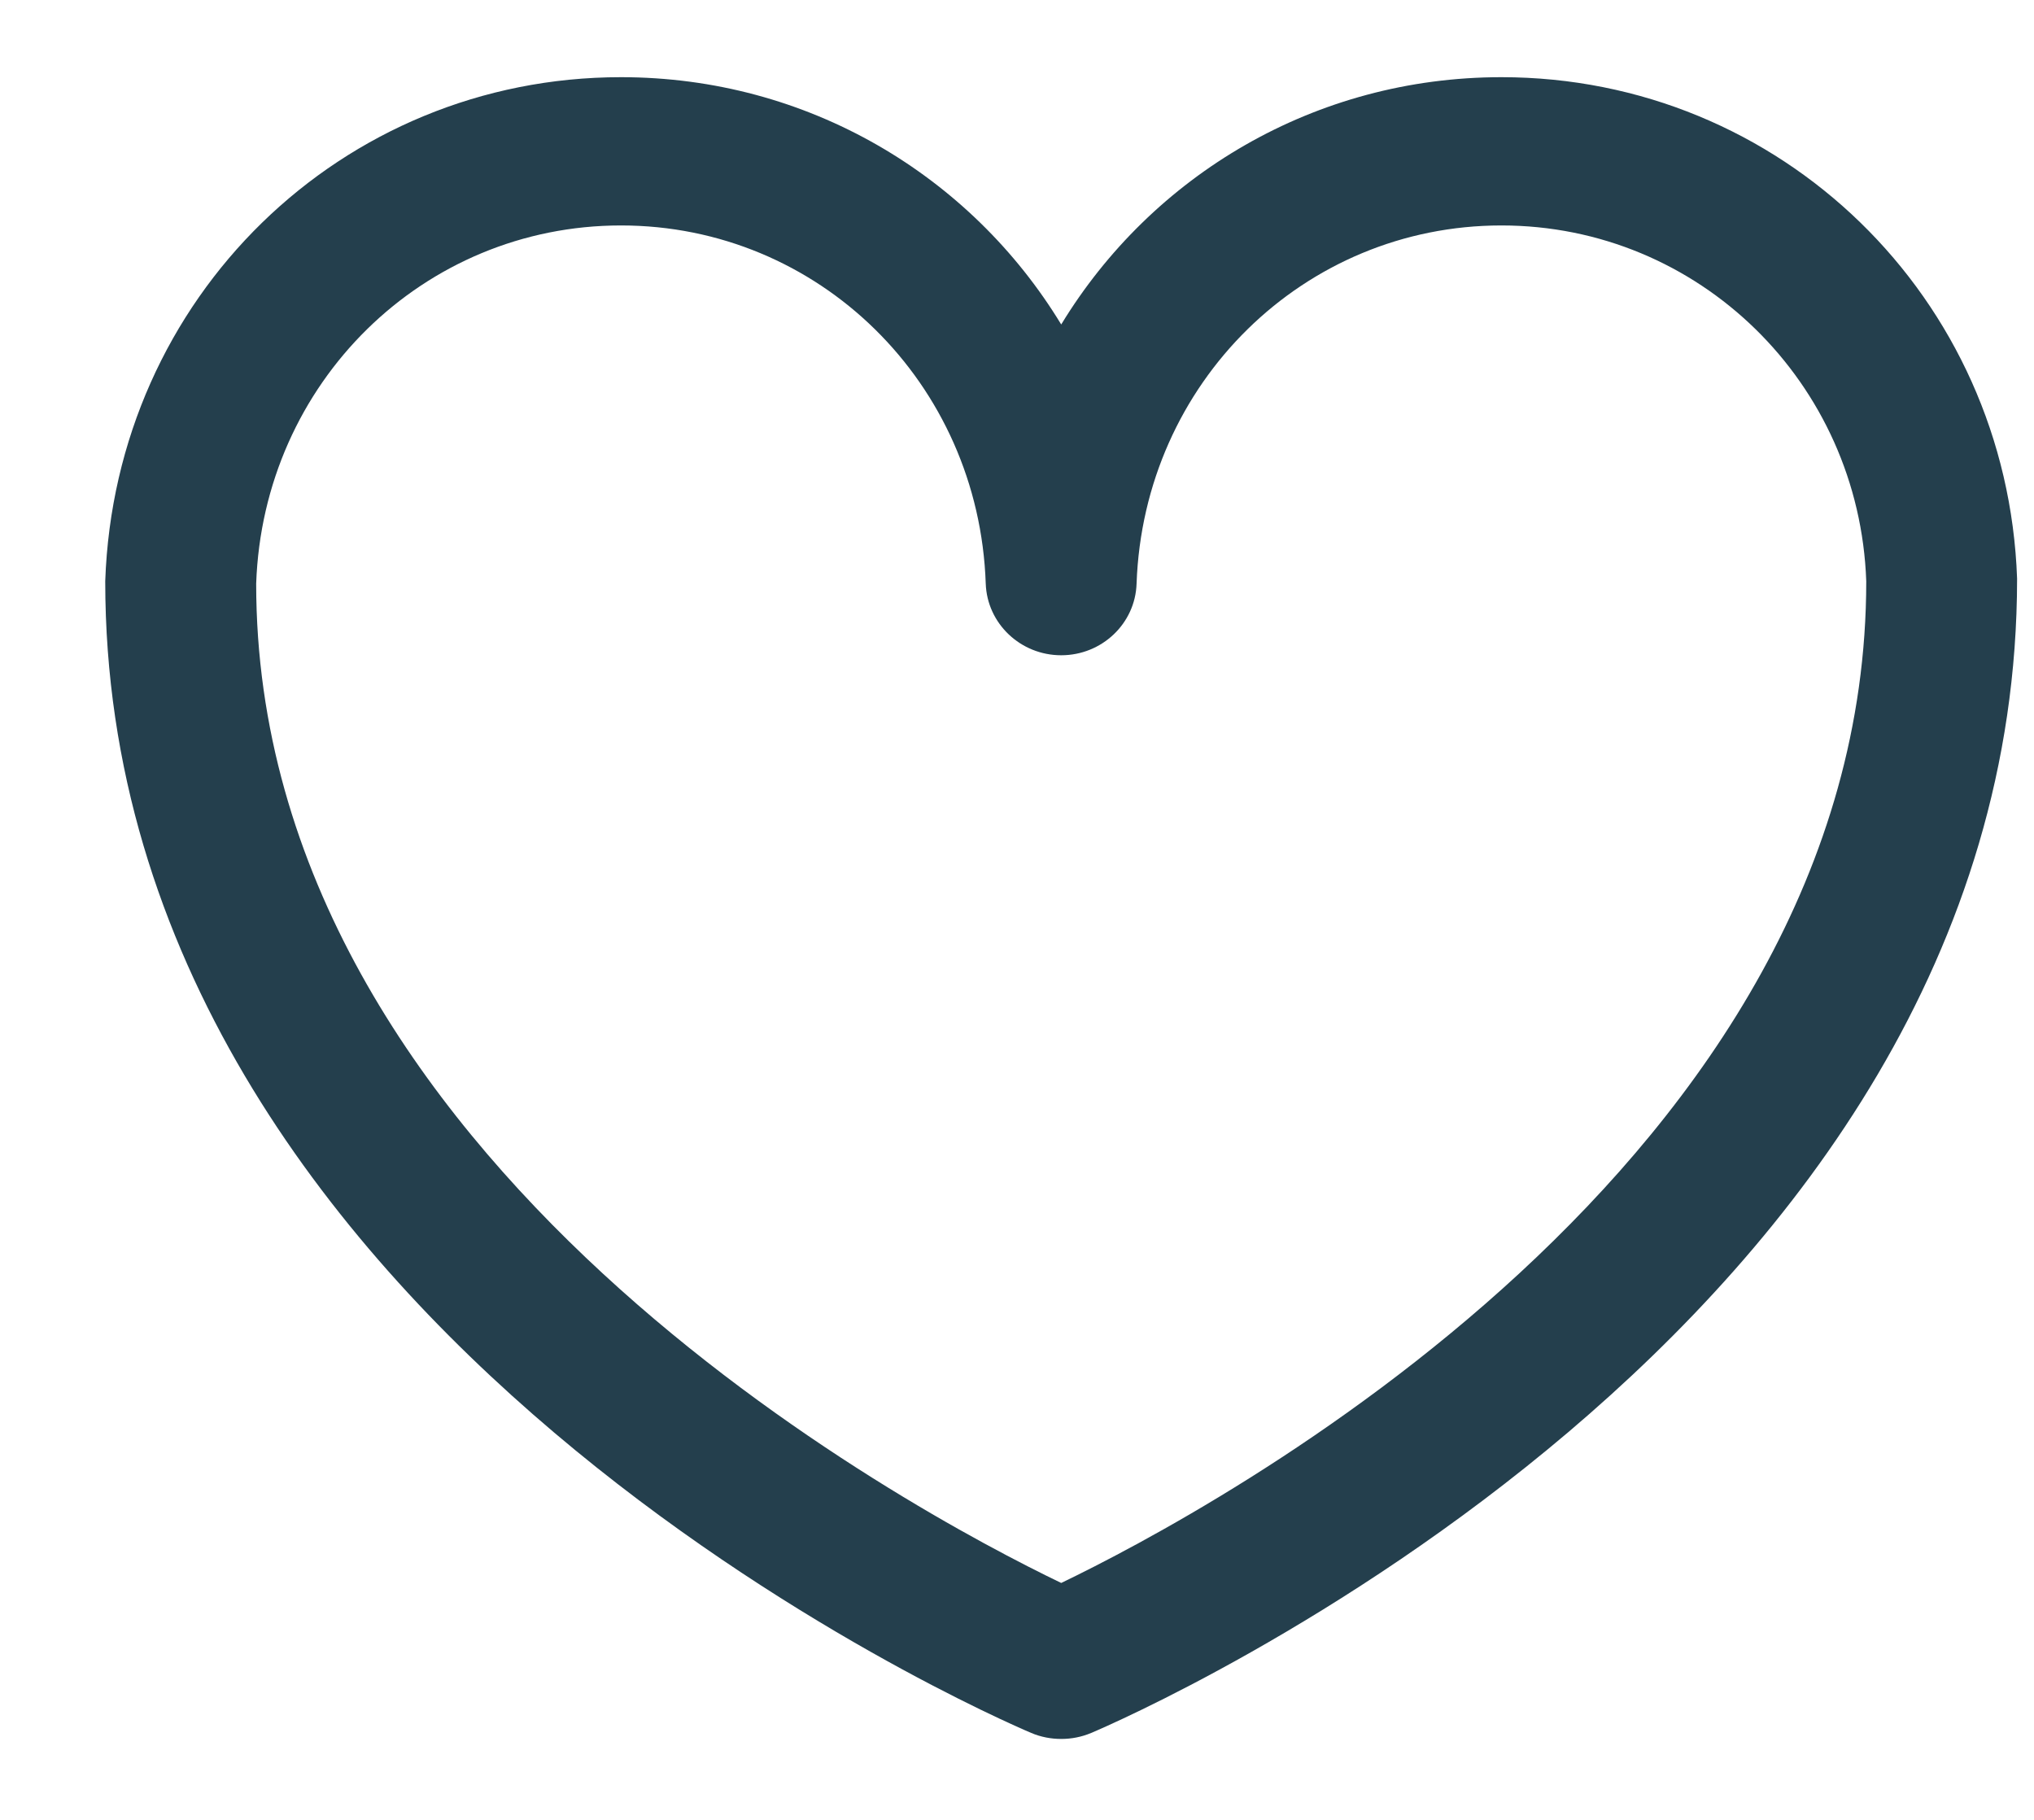
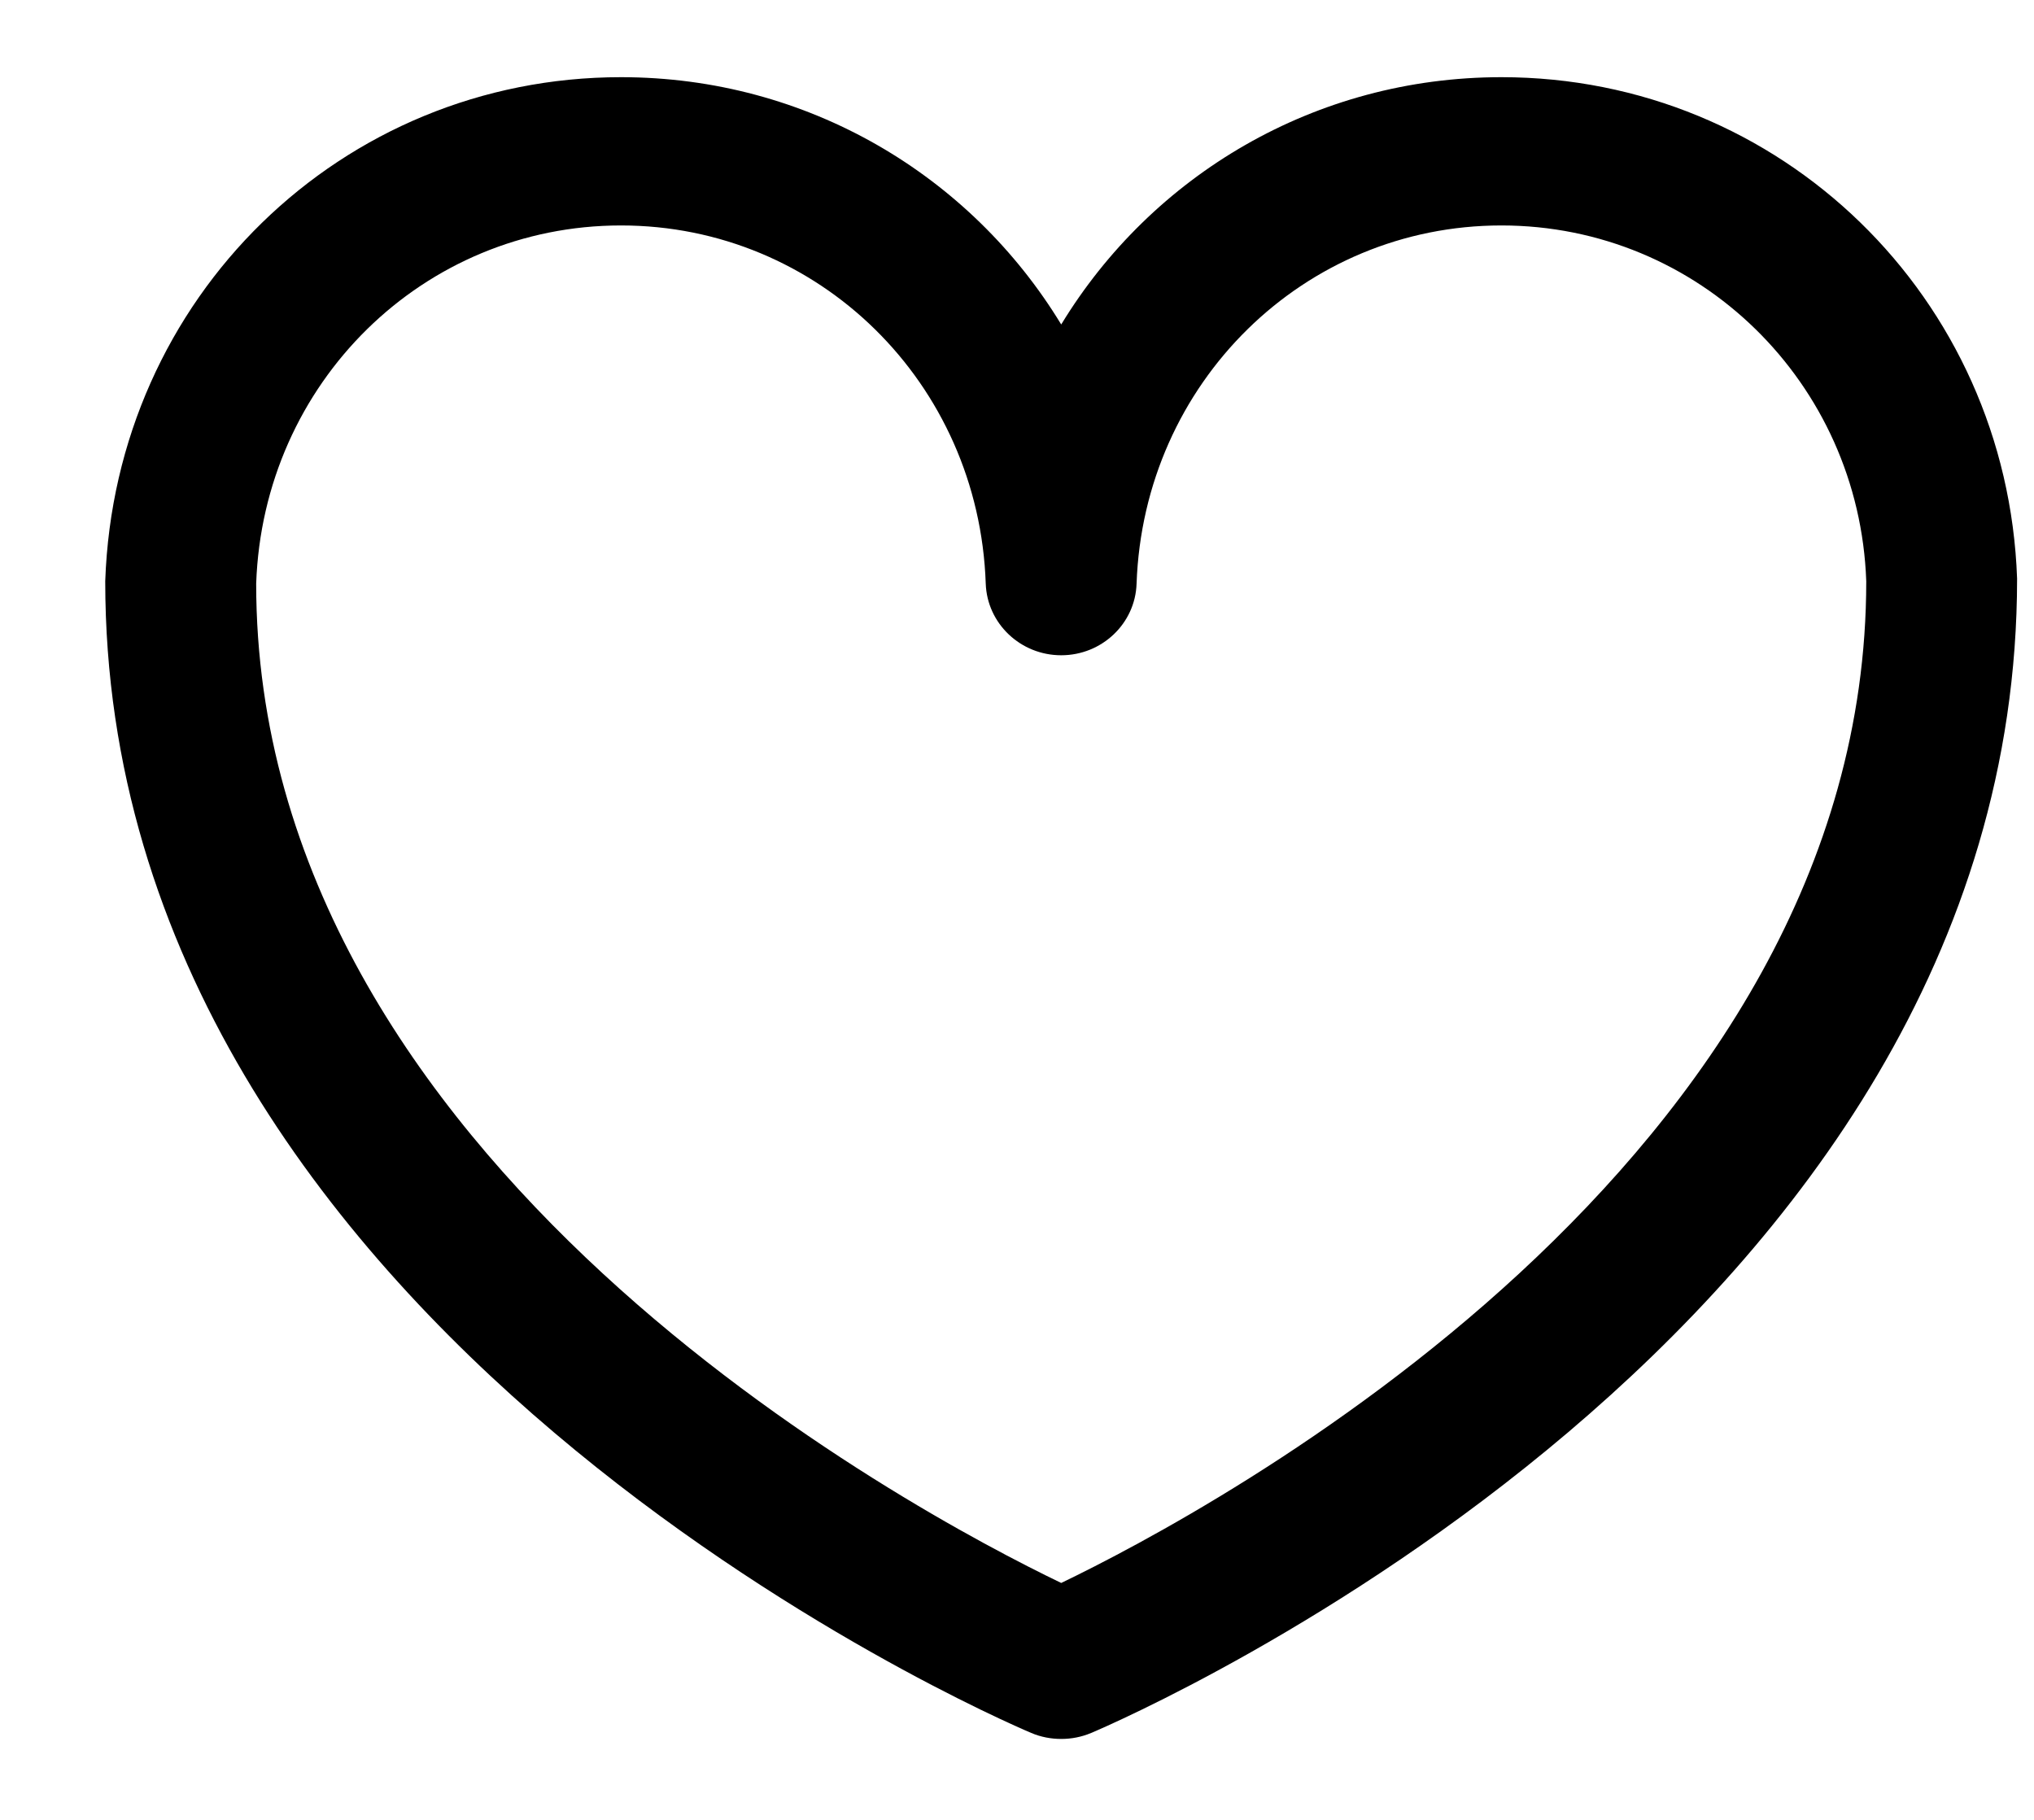
<svg xmlns="http://www.w3.org/2000/svg" width="19px" height="17px">
-   <path fill-rule="evenodd" fill="rgb(36, 63, 77)" d="M9.913,16.244 C9.818,16.244 9.722,16.226 9.633,16.188 C9.280,16.039 0.983,12.439 0.983,5.429 C1.074,2.779 3.190,0.721 5.801,0.721 C7.544,0.721 9.067,1.639 9.913,3.031 C10.760,1.639 12.282,0.721 14.025,0.721 C16.634,0.721 18.750,2.779 18.842,5.405 C18.842,12.439 10.545,16.039 10.193,16.188 C10.103,16.226 10.008,16.244 9.913,16.244 ZM5.801,2.106 C3.954,2.106 2.458,3.576 2.393,5.452 C2.393,10.860 8.518,14.115 9.913,14.787 C11.308,14.115 17.433,10.857 17.433,5.429 C17.368,3.576 15.870,2.106 14.025,2.106 C12.180,2.106 10.683,3.576 10.617,5.452 C10.605,5.825 10.293,6.121 9.913,6.121 L9.913,6.121 C9.533,6.121 9.221,5.825 9.208,5.452 C9.144,3.576 7.647,2.106 5.801,2.106 Z" />
+   <path d="M9.913,16.244 C9.818,16.244 9.722,16.226 9.633,16.188 C9.280,16.039 0.983,12.439 0.983,5.429 C1.074,2.779 3.190,0.721 5.801,0.721 C7.544,0.721 9.067,1.639 9.913,3.031 C10.760,1.639 12.282,0.721 14.025,0.721 C16.634,0.721 18.750,2.779 18.842,5.405 C18.842,12.439 10.545,16.039 10.193,16.188 C10.103,16.226 10.008,16.244 9.913,16.244 ZM5.801,2.106 C3.954,2.106 2.458,3.576 2.393,5.452 C2.393,10.860 8.518,14.115 9.913,14.787 C11.308,14.115 17.433,10.857 17.433,5.429 C17.368,3.576 15.870,2.106 14.025,2.106 C12.180,2.106 10.683,3.576 10.617,5.452 C10.605,5.825 10.293,6.121 9.913,6.121 L9.913,6.121 C9.533,6.121 9.221,5.825 9.208,5.452 C9.144,3.576 7.647,2.106 5.801,2.106 Z" />
</svg>
